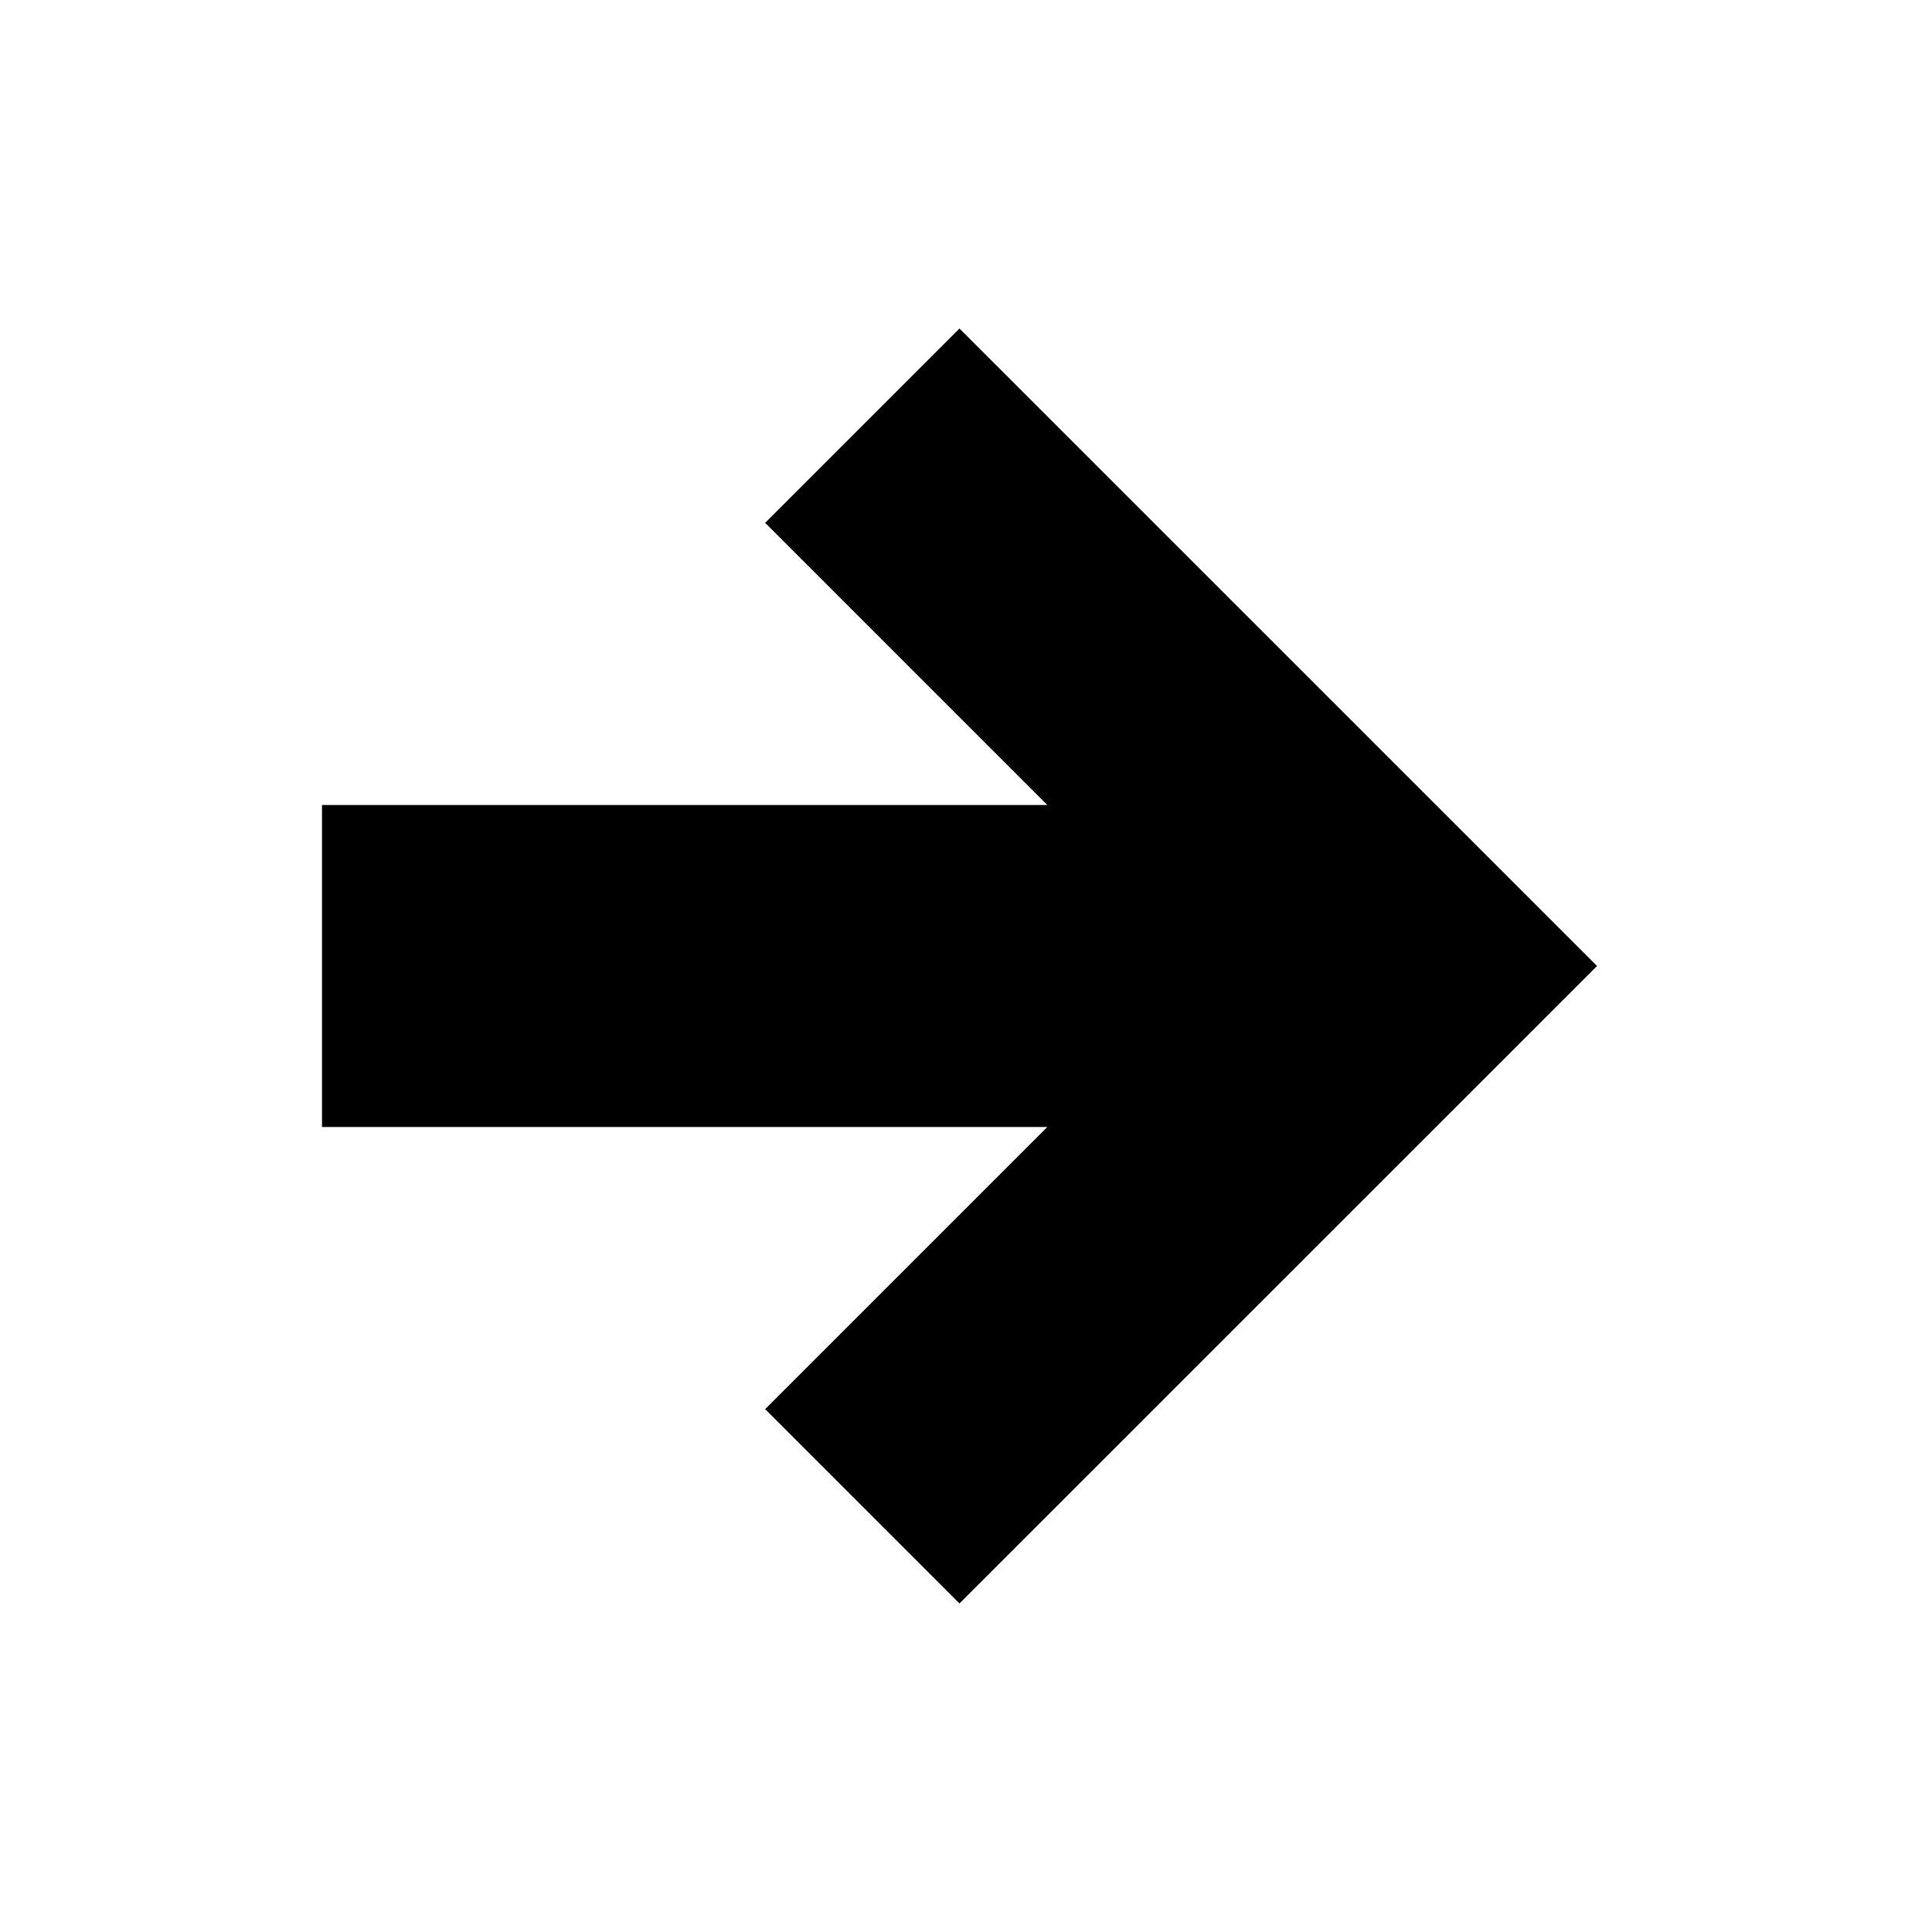
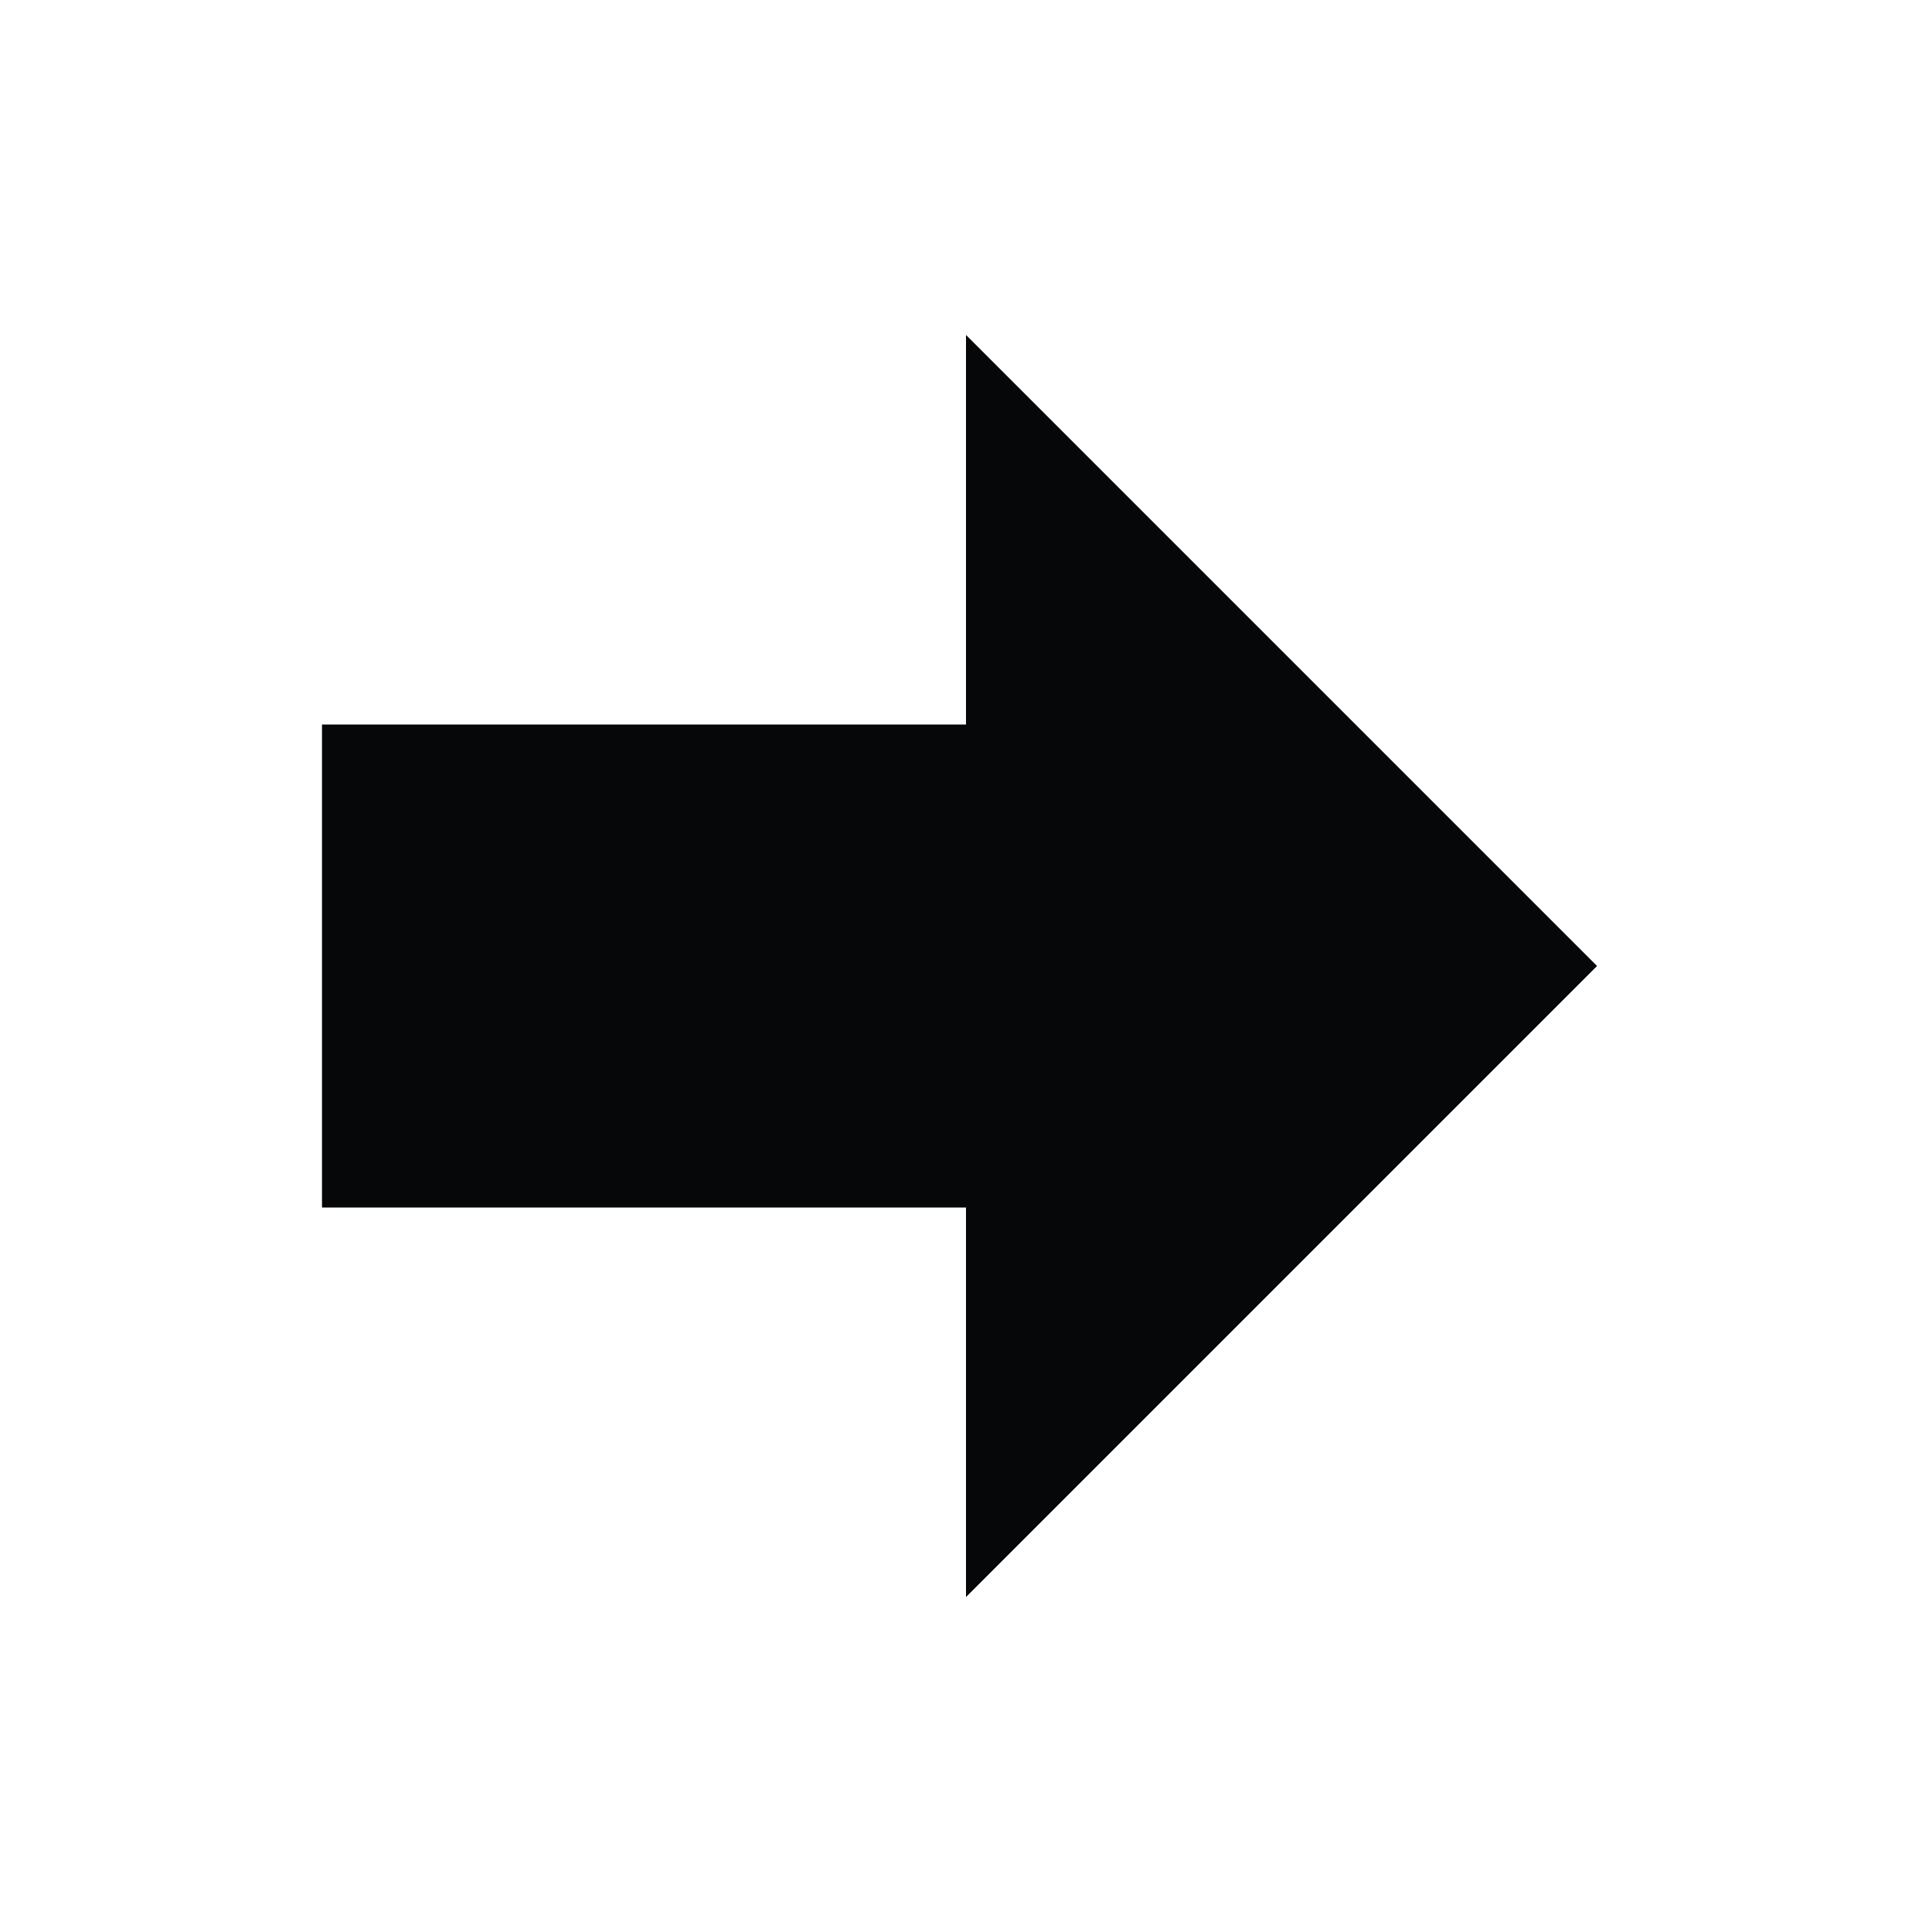
<svg xmlns="http://www.w3.org/2000/svg" version="1.1" baseProfile="full" width="24" height="24" viewBox="0 0 24.00 24.00" enable-background="new 0 0 24.00 24.00" xml:space="preserve">
-   <path fill="#000000" fill-opacity="1" stroke-width="0.2" stroke-linejoin="round" d="M 4,10L 4,14L 13.01,14L 9.505,17.505L 11.919,19.919L 19.839,12L 11.919,4.081L 9.505,6.495L 13.01,10L 4,10 Z " />
+   <path fill="#050708" fill-opacity="1" stroke-width="0.2" stroke-linejoin="round" d="M 4,15L 4,9L 12,9L 12,4.161L 19.839,12L 12,19.839L 12,15L 4,15 Z " />
</svg>
